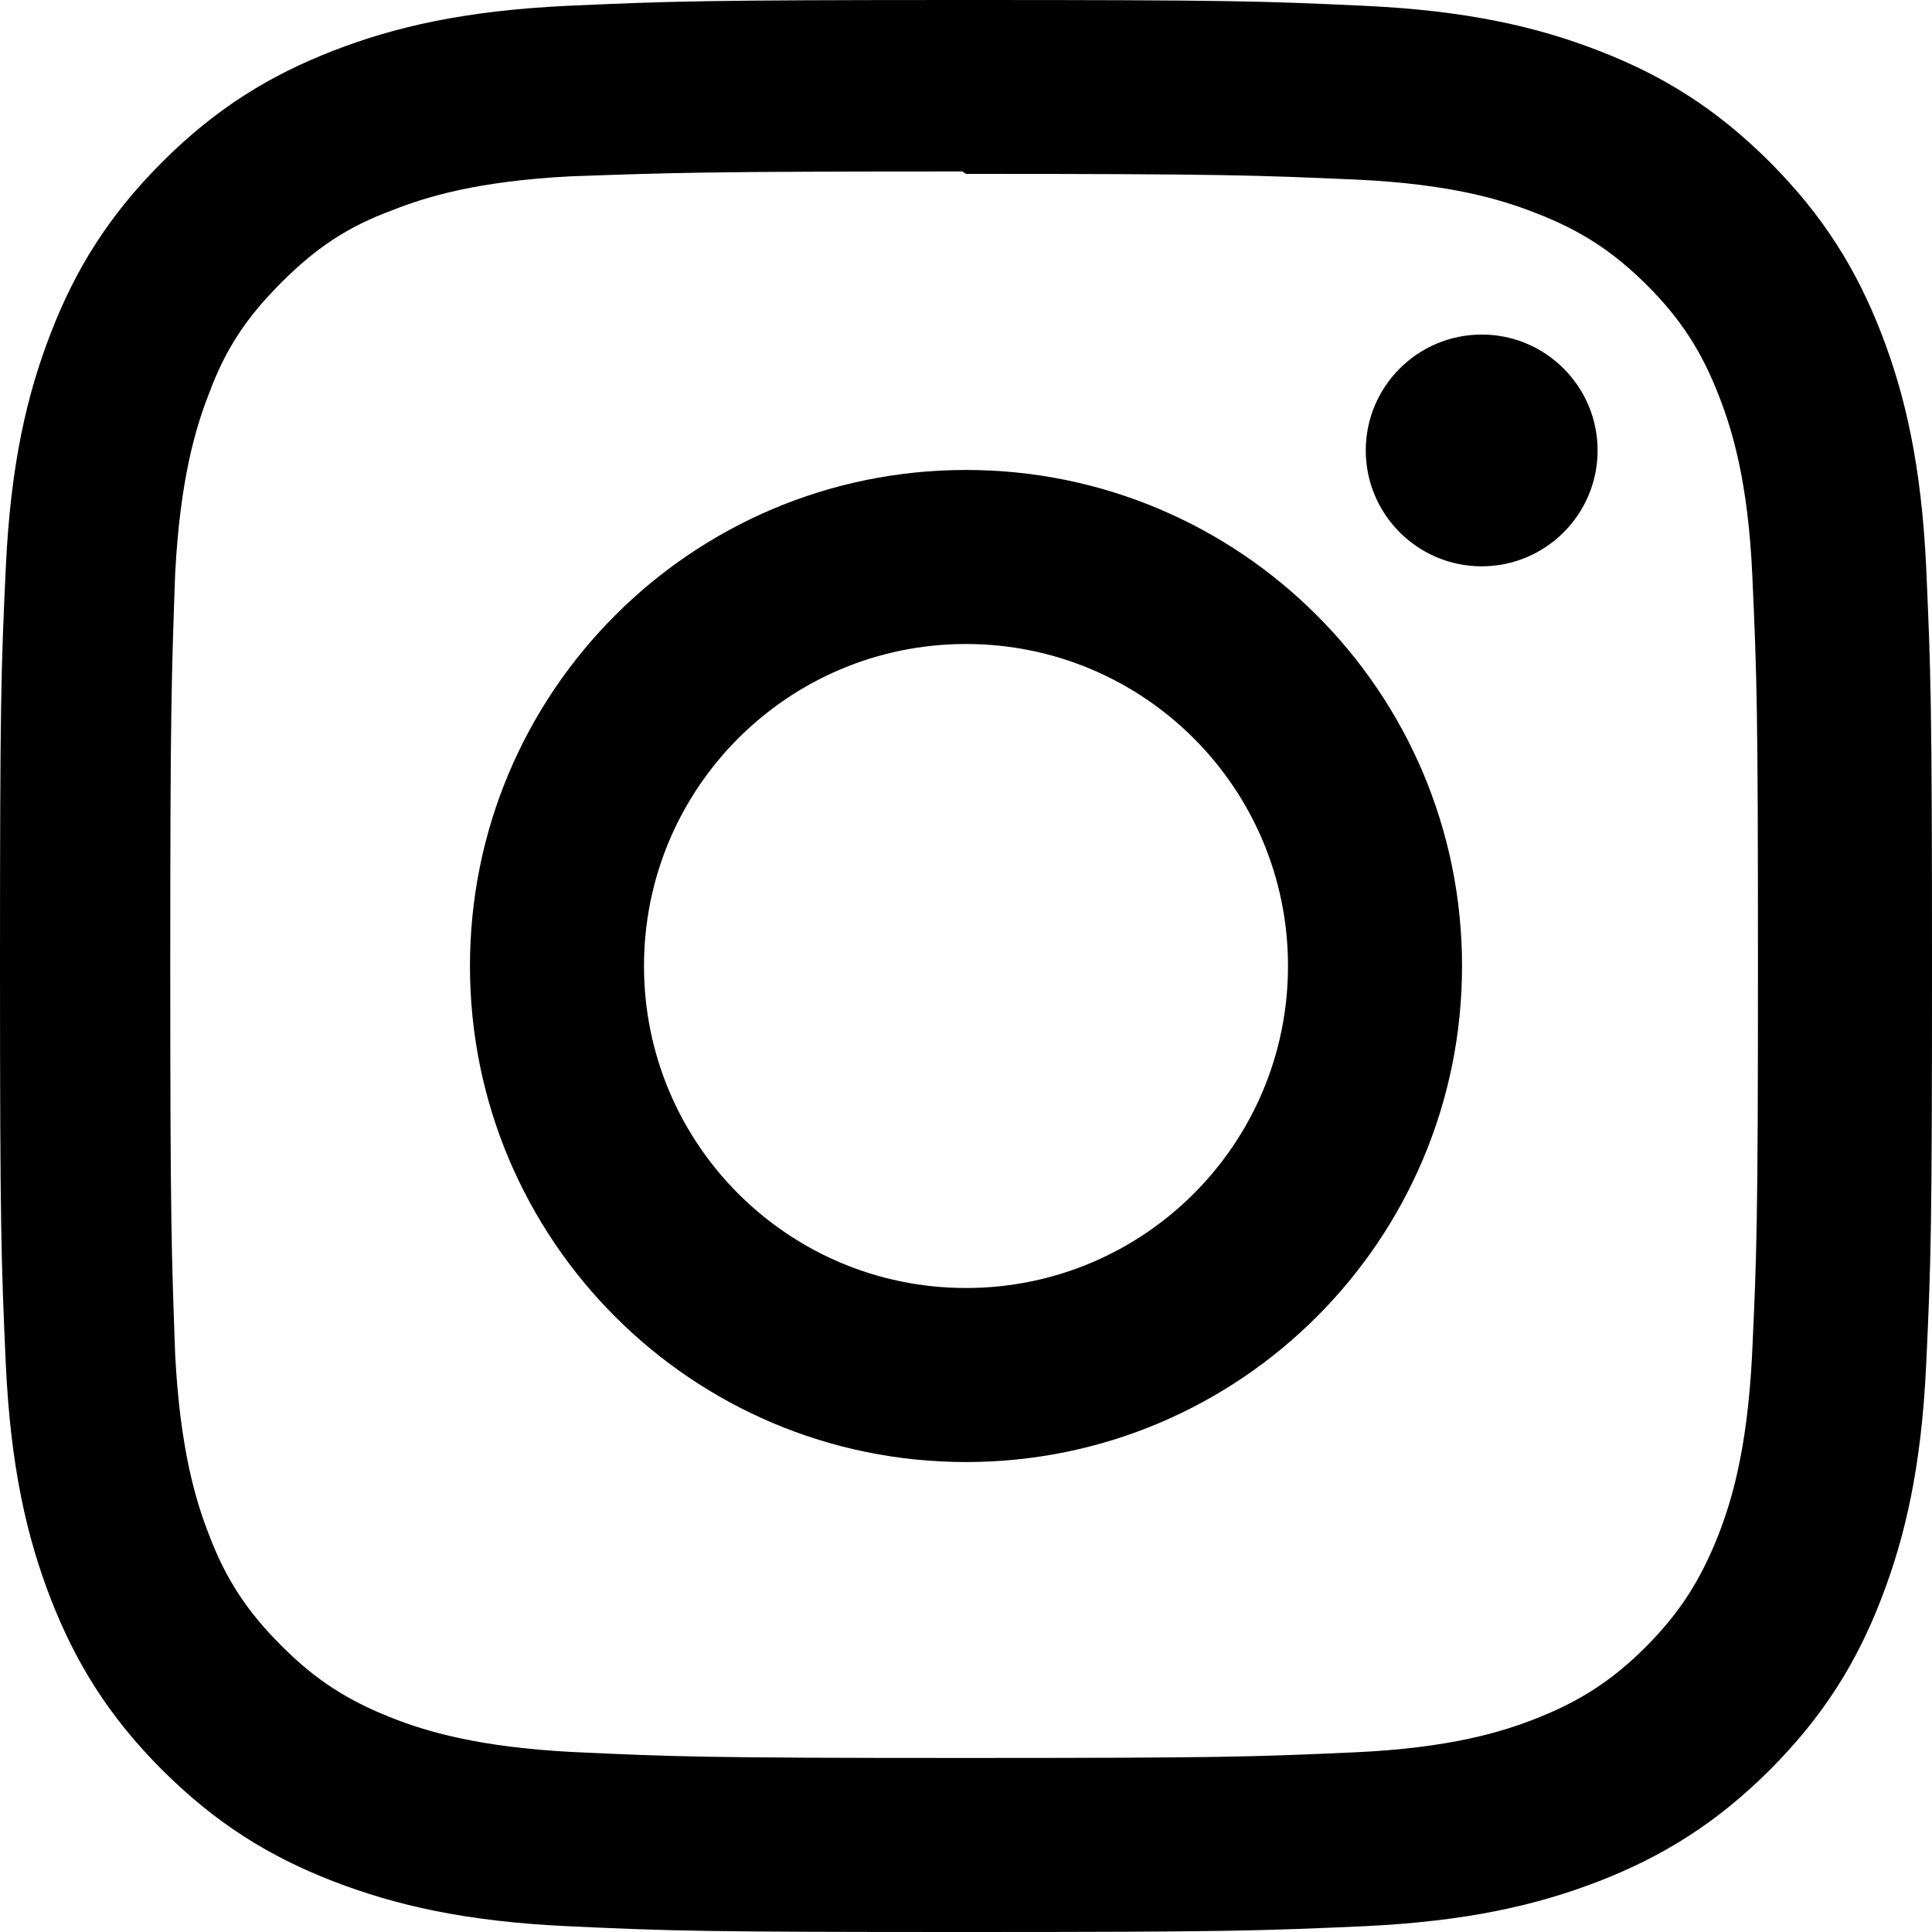
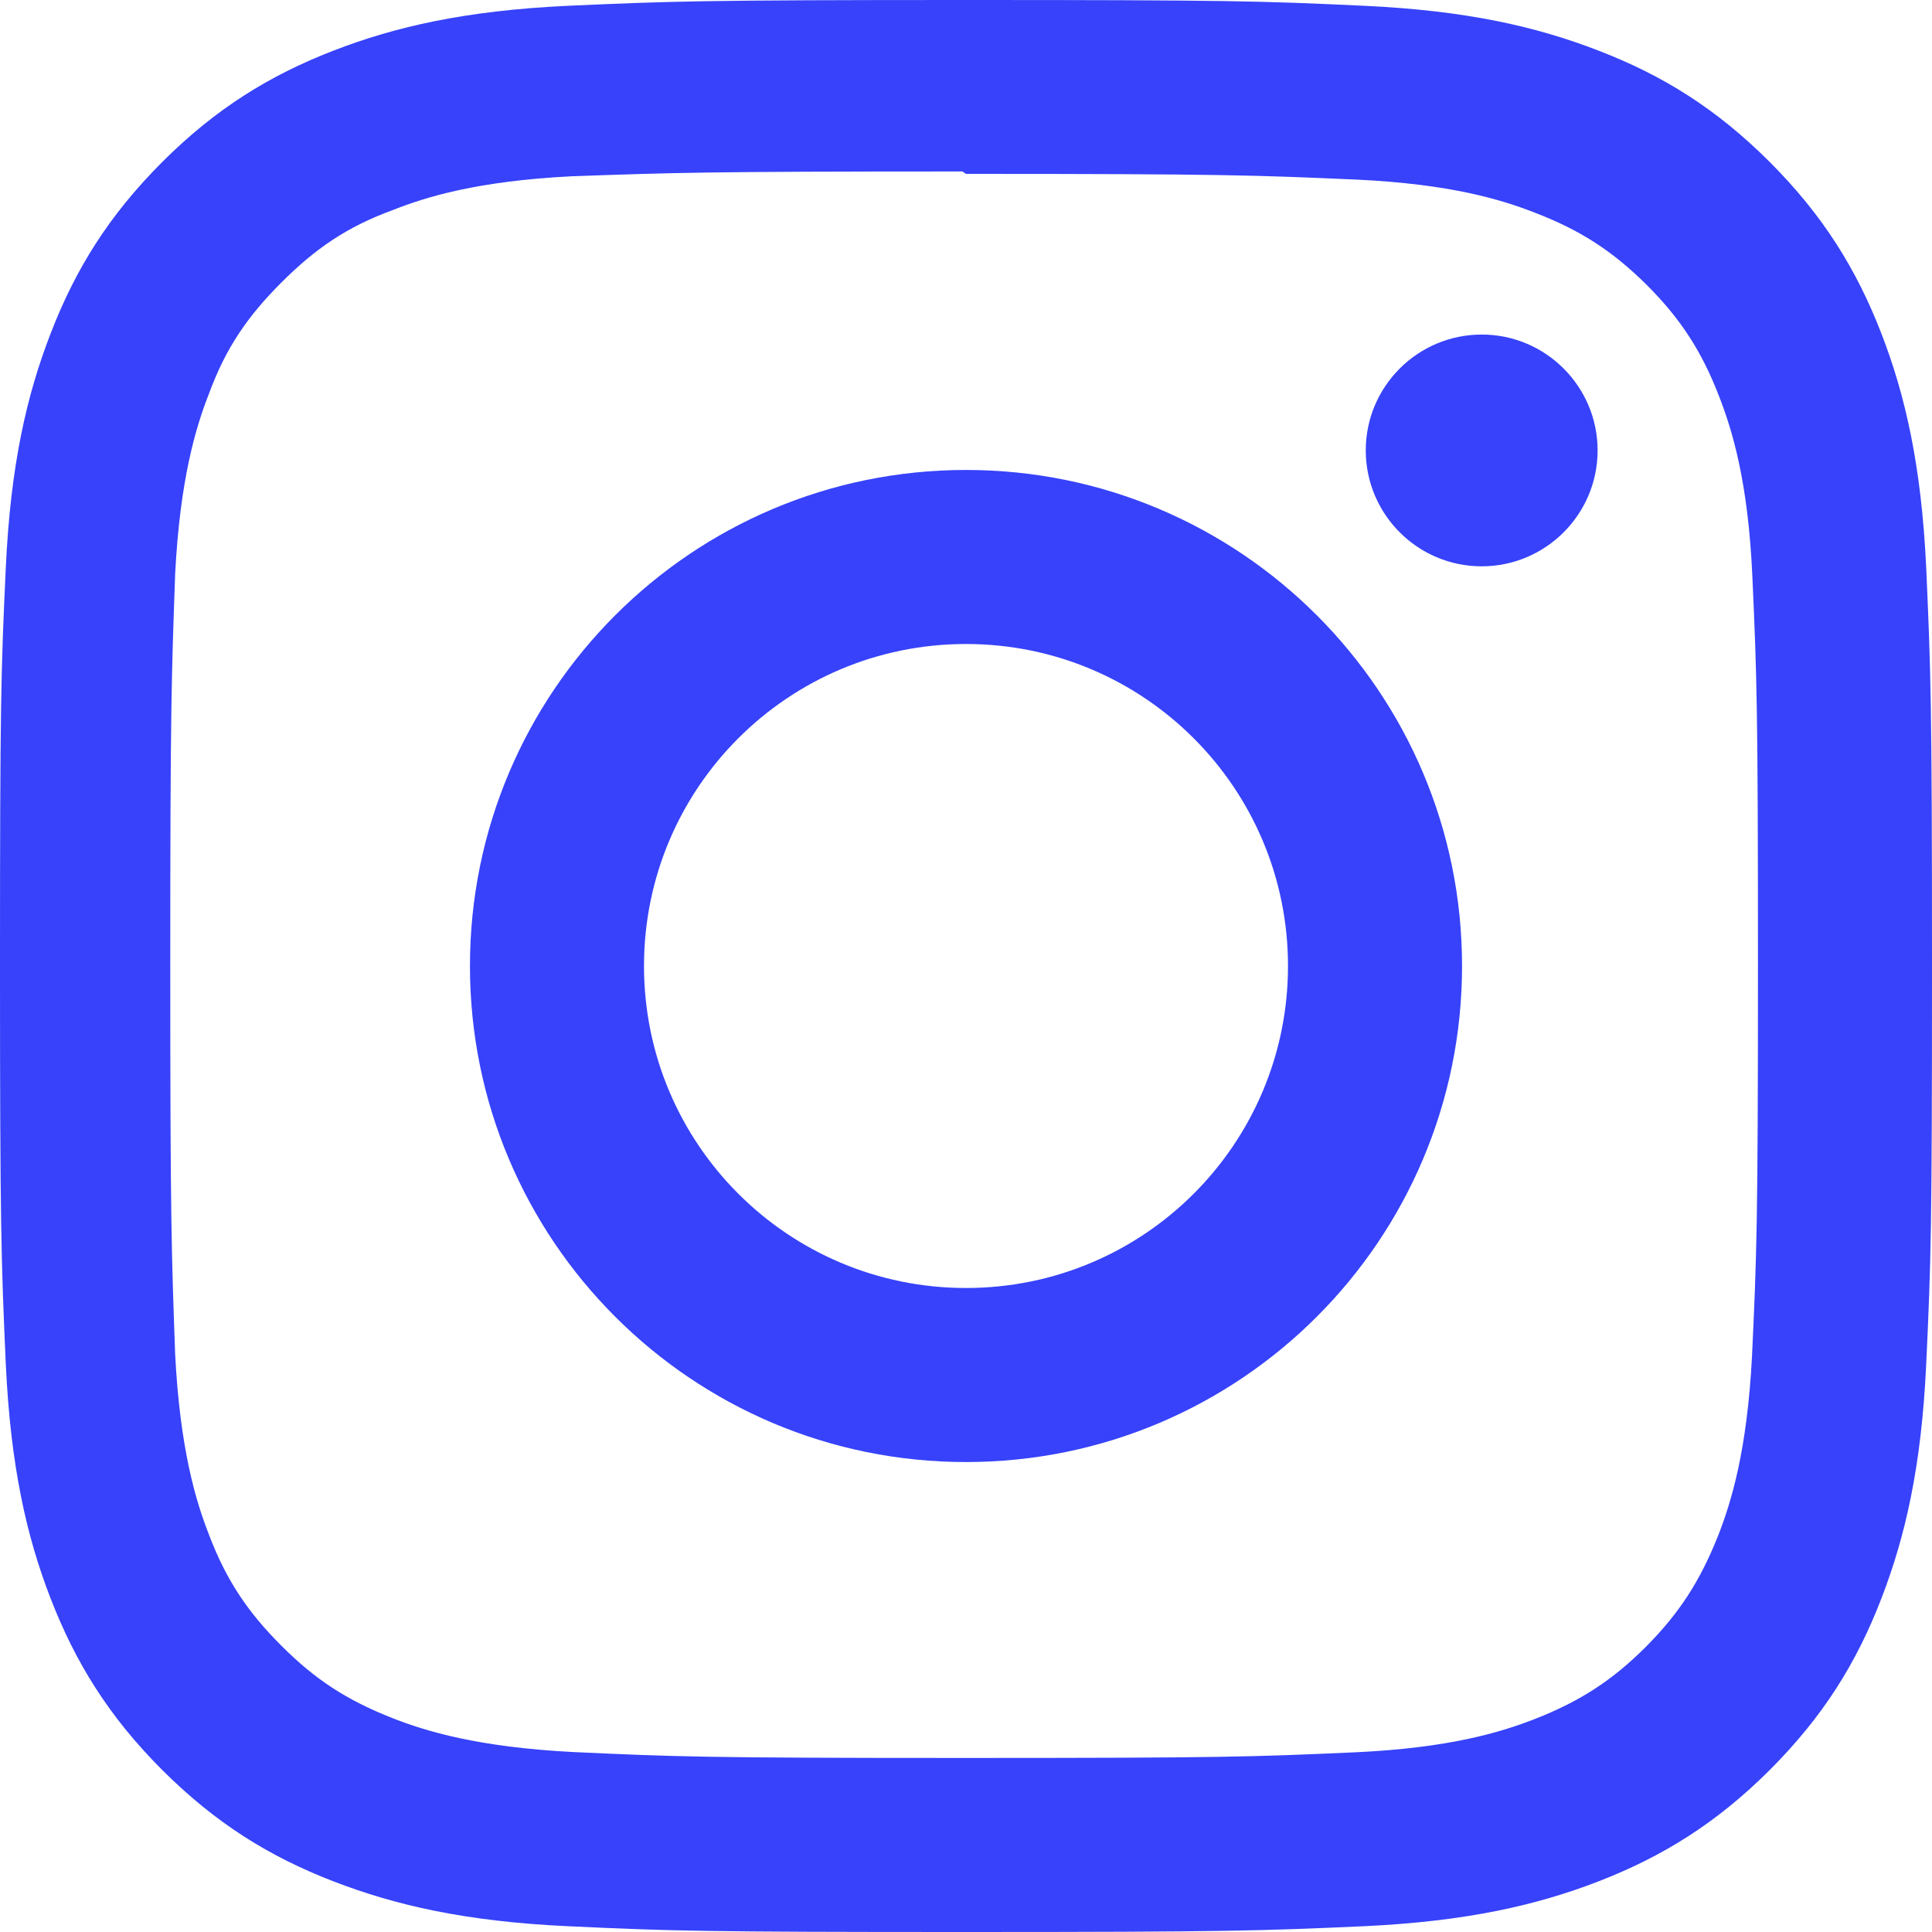
<svg xmlns="http://www.w3.org/2000/svg" role="img" viewBox="0 0 24 24">
-   <path d="M12 0C8.74 0 8.333.015 7.053.072 5.775.132 4.905.333 4.14.63c-.789.306-1.459.717-2.126 1.384S.935 3.35.63 4.14C.333 4.905.131 5.775.072 7.053.012 8.333 0 8.74 0 12s.015 3.667.072 4.947c.06 1.277.261 2.148.558 2.913.306.788.717 1.459 1.384 2.126.667.666 1.336 1.079 2.126 1.384.766.296 1.636.499 2.913.558C8.333 23.988 8.74 24 12 24s3.667-.015 4.947-.072c1.277-.06 2.148-.262 2.913-.558.788-.306 1.459-.718 2.126-1.384.666-.667 1.079-1.335 1.384-2.126.296-.765.499-1.636.558-2.913.06-1.28.072-1.687.072-4.947s-.015-3.667-.072-4.947c-.06-1.277-.262-2.149-.558-2.913-.306-.789-.718-1.459-1.384-2.126C21.319 1.347 20.651.935 19.86.63c-.765-.297-1.636-.499-2.913-.558C15.667.012 15.26 0 12 0zm0 2.16c3.203 0 3.585.016 4.85.071 1.17.055 1.805.249 2.227.415.562.217.96.477 1.382.896.419.42.679.819.896 1.381.164.422.36 1.057.413 2.227.057 1.266.07 1.646.07 4.85s-.015 3.585-.074 4.85c-.061 1.17-.256 1.805-.421 2.227-.224.562-.479.96-.899 1.382-.419.419-.824.679-1.38.896-.42.164-1.065.36-2.235.413-1.274.057-1.649.07-4.859.07-3.211 0-3.586-.015-4.859-.074-1.171-.061-1.816-.256-2.236-.421-.569-.224-.96-.479-1.379-.899-.421-.419-.69-.824-.9-1.38-.165-.42-.359-1.065-.42-2.235-.045-1.26-.061-1.649-.061-4.844 0-3.196.016-3.586.061-4.861.061-1.17.255-1.814.42-2.234.21-.57.479-.96.9-1.381.419-.419.81-.689 1.379-.898.42-.166 1.051-.361 2.221-.421 1.275-.045 1.65-.06 4.859-.06l.045.03zm0 3.678c-3.405 0-6.162 2.76-6.162 6.162 0 3.405 2.76 6.162 6.162 6.162 3.405 0 6.162-2.76 6.162-6.162 0-3.405-2.76-6.162-6.162-6.162zM12 16c-2.21 0-4-1.79-4-4s1.79-4 4-4 4 1.79 4 4-1.79 4-4 4zm7.846-10.405c0 .795-.646 1.44-1.44 1.44-.795 0-1.44-.646-1.44-1.44 0-.794.646-1.439 1.44-1.439.793-.001 1.44.645 1.44 1.439z" />
+   <path fill="rgba(55, 66, 250, 1)" d="M12 0C8.74 0 8.333.015 7.053.072 5.775.132 4.905.333 4.14.63c-.789.306-1.459.717-2.126 1.384S.935 3.35.63 4.14C.333 4.905.131 5.775.072 7.053.012 8.333 0 8.74 0 12s.015 3.667.072 4.947c.06 1.277.261 2.148.558 2.913.306.788.717 1.459 1.384 2.126.667.666 1.336 1.079 2.126 1.384.766.296 1.636.499 2.913.558C8.333 23.988 8.74 24 12 24s3.667-.015 4.947-.072c1.277-.06 2.148-.262 2.913-.558.788-.306 1.459-.718 2.126-1.384.666-.667 1.079-1.335 1.384-2.126.296-.765.499-1.636.558-2.913.06-1.28.072-1.687.072-4.947s-.015-3.667-.072-4.947c-.06-1.277-.262-2.149-.558-2.913-.306-.789-.718-1.459-1.384-2.126C21.319 1.347 20.651.935 19.86.63c-.765-.297-1.636-.499-2.913-.558C15.667.012 15.26 0 12 0zm0 2.16c3.203 0 3.585.016 4.85.071 1.17.055 1.805.249 2.227.415.562.217.96.477 1.382.896.419.42.679.819.896 1.381.164.422.36 1.057.413 2.227.057 1.266.07 1.646.07 4.85s-.015 3.585-.074 4.85c-.061 1.17-.256 1.805-.421 2.227-.224.562-.479.96-.899 1.382-.419.419-.824.679-1.38.896-.42.164-1.065.36-2.235.413-1.274.057-1.649.07-4.859.07-3.211 0-3.586-.015-4.859-.074-1.171-.061-1.816-.256-2.236-.421-.569-.224-.96-.479-1.379-.899-.421-.419-.69-.824-.9-1.38-.165-.42-.359-1.065-.42-2.235-.045-1.26-.061-1.649-.061-4.844 0-3.196.016-3.586.061-4.861.061-1.17.255-1.814.42-2.234.21-.57.479-.96.9-1.381.419-.419.81-.689 1.379-.898.42-.166 1.051-.361 2.221-.421 1.275-.045 1.65-.06 4.859-.06l.045.03zm0 3.678c-3.405 0-6.162 2.76-6.162 6.162 0 3.405 2.76 6.162 6.162 6.162 3.405 0 6.162-2.76 6.162-6.162 0-3.405-2.76-6.162-6.162-6.162zM12 16c-2.21 0-4-1.79-4-4s1.79-4 4-4 4 1.79 4 4-1.79 4-4 4zm7.846-10.405c0 .795-.646 1.44-1.44 1.44-.795 0-1.44-.646-1.44-1.44 0-.794.646-1.439 1.44-1.439.793-.001 1.44.645 1.44 1.439z" />
</svg>
